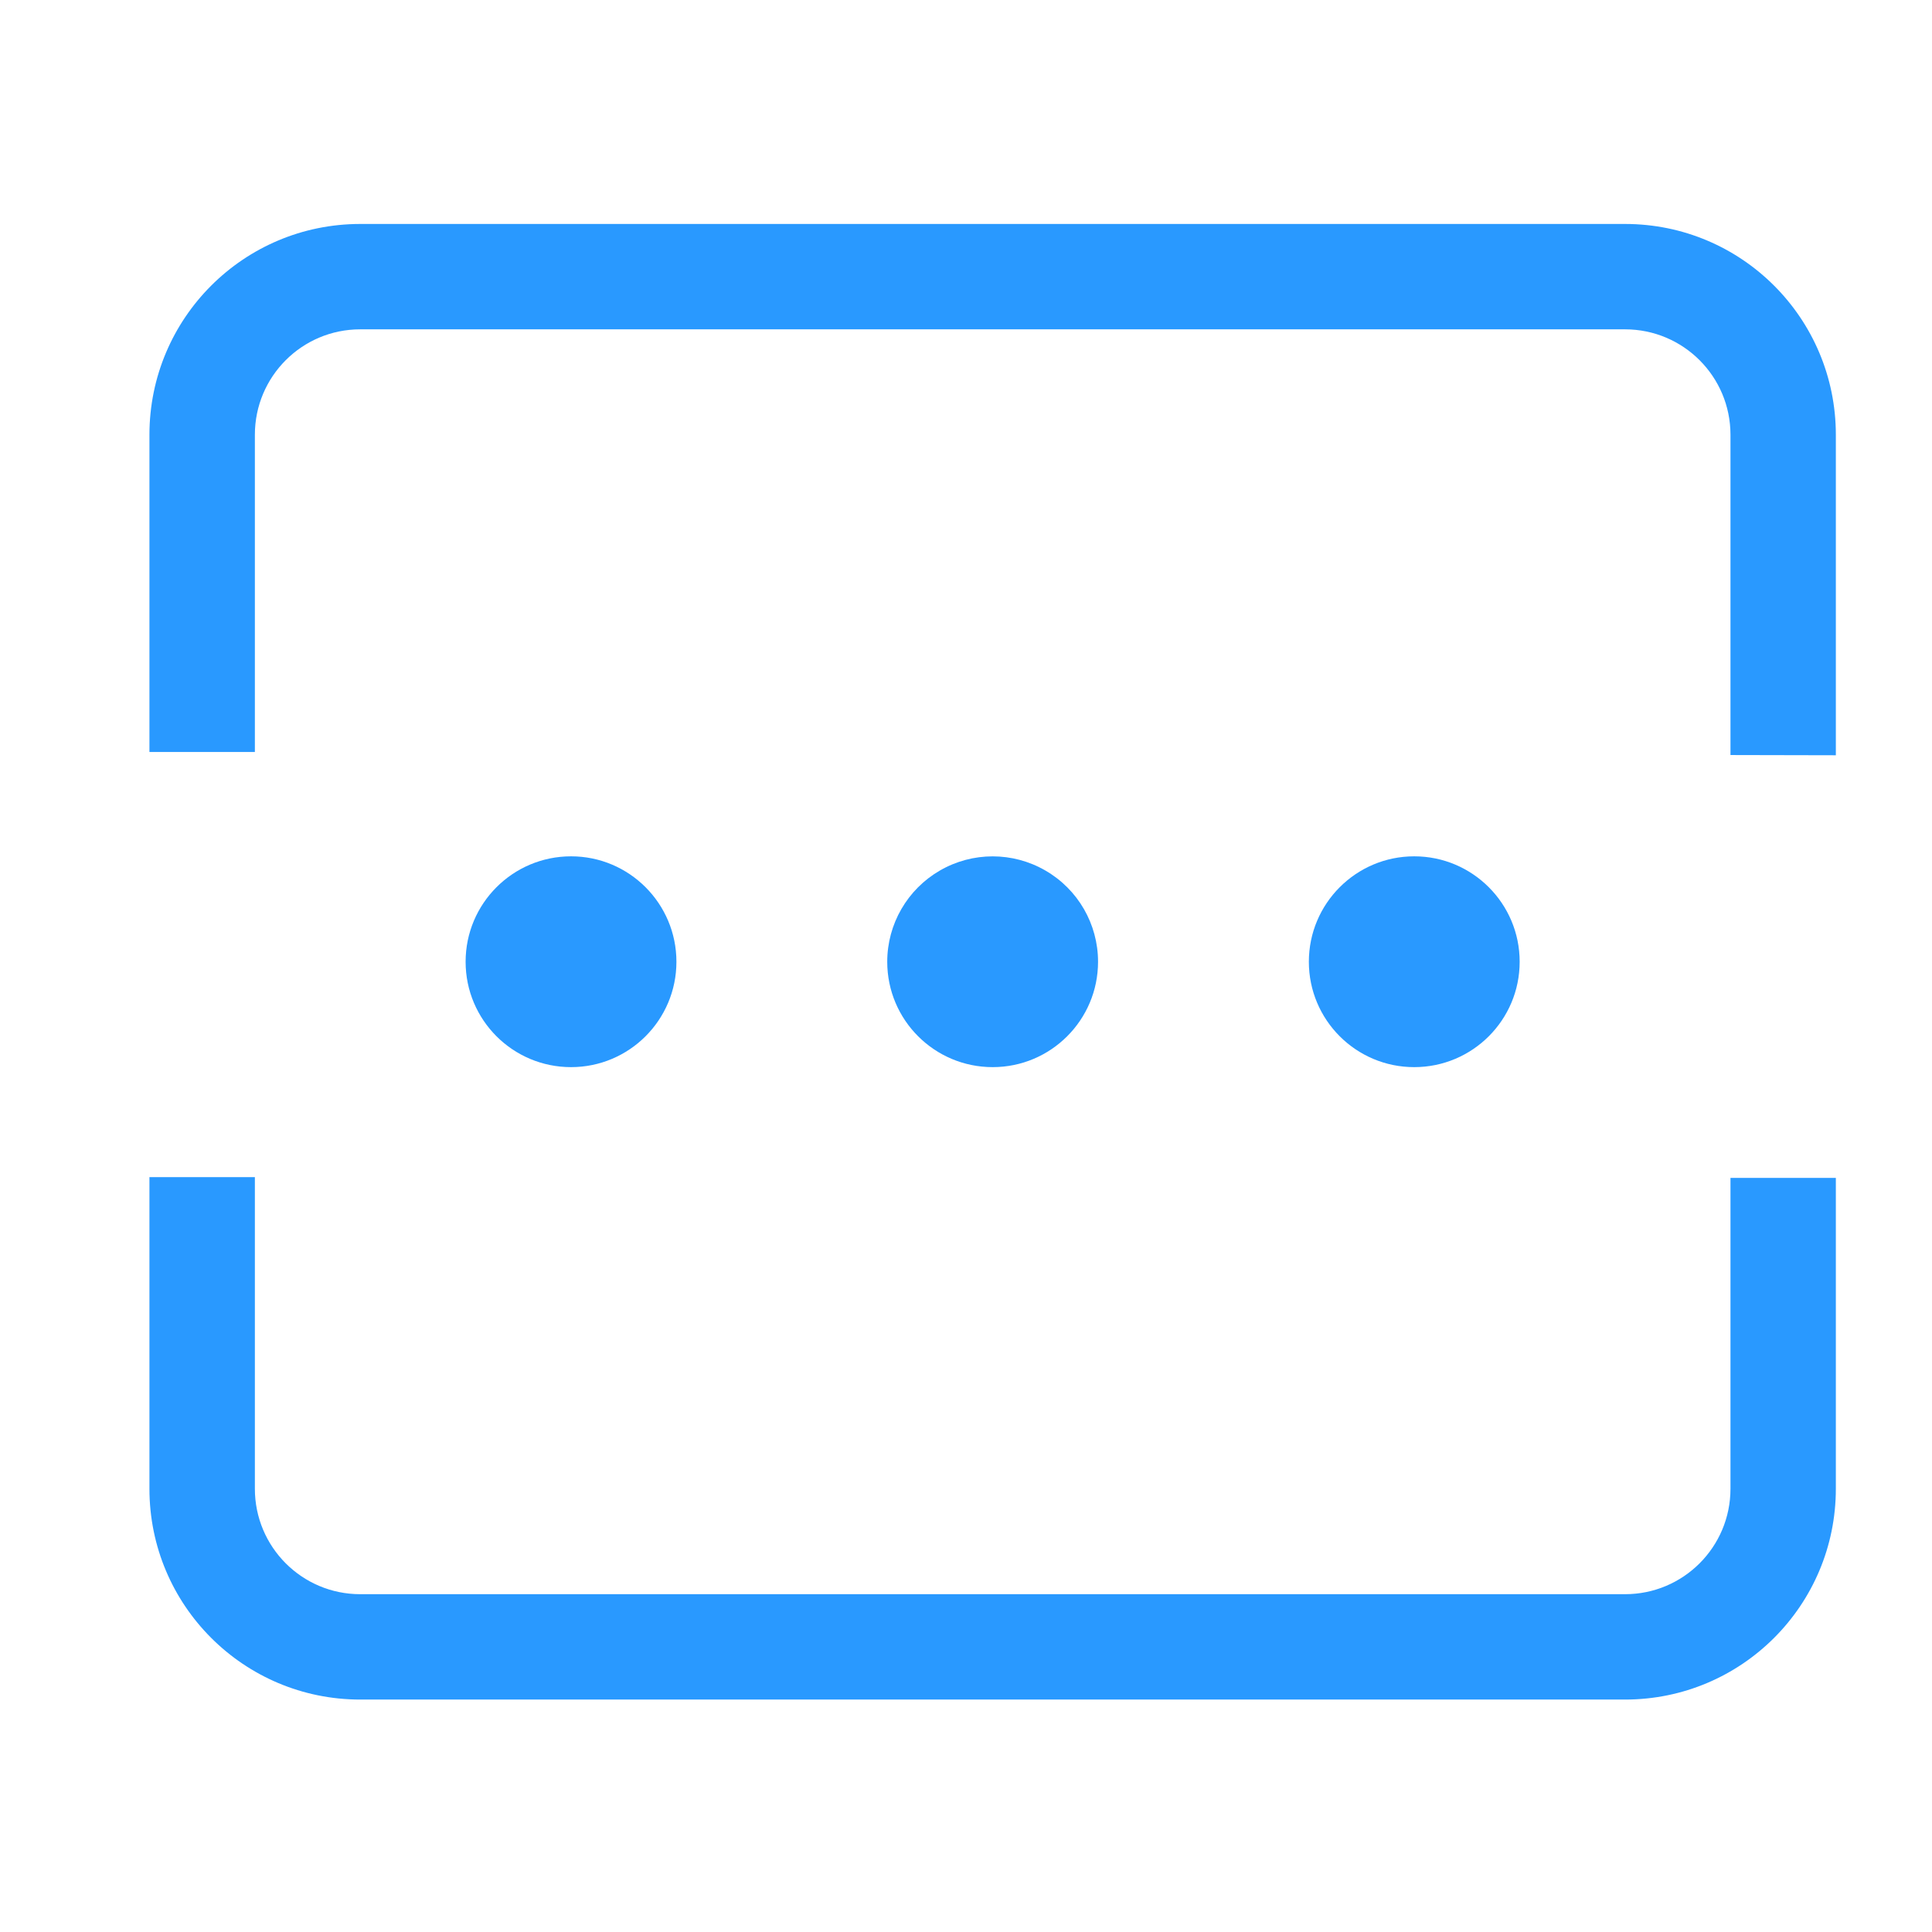
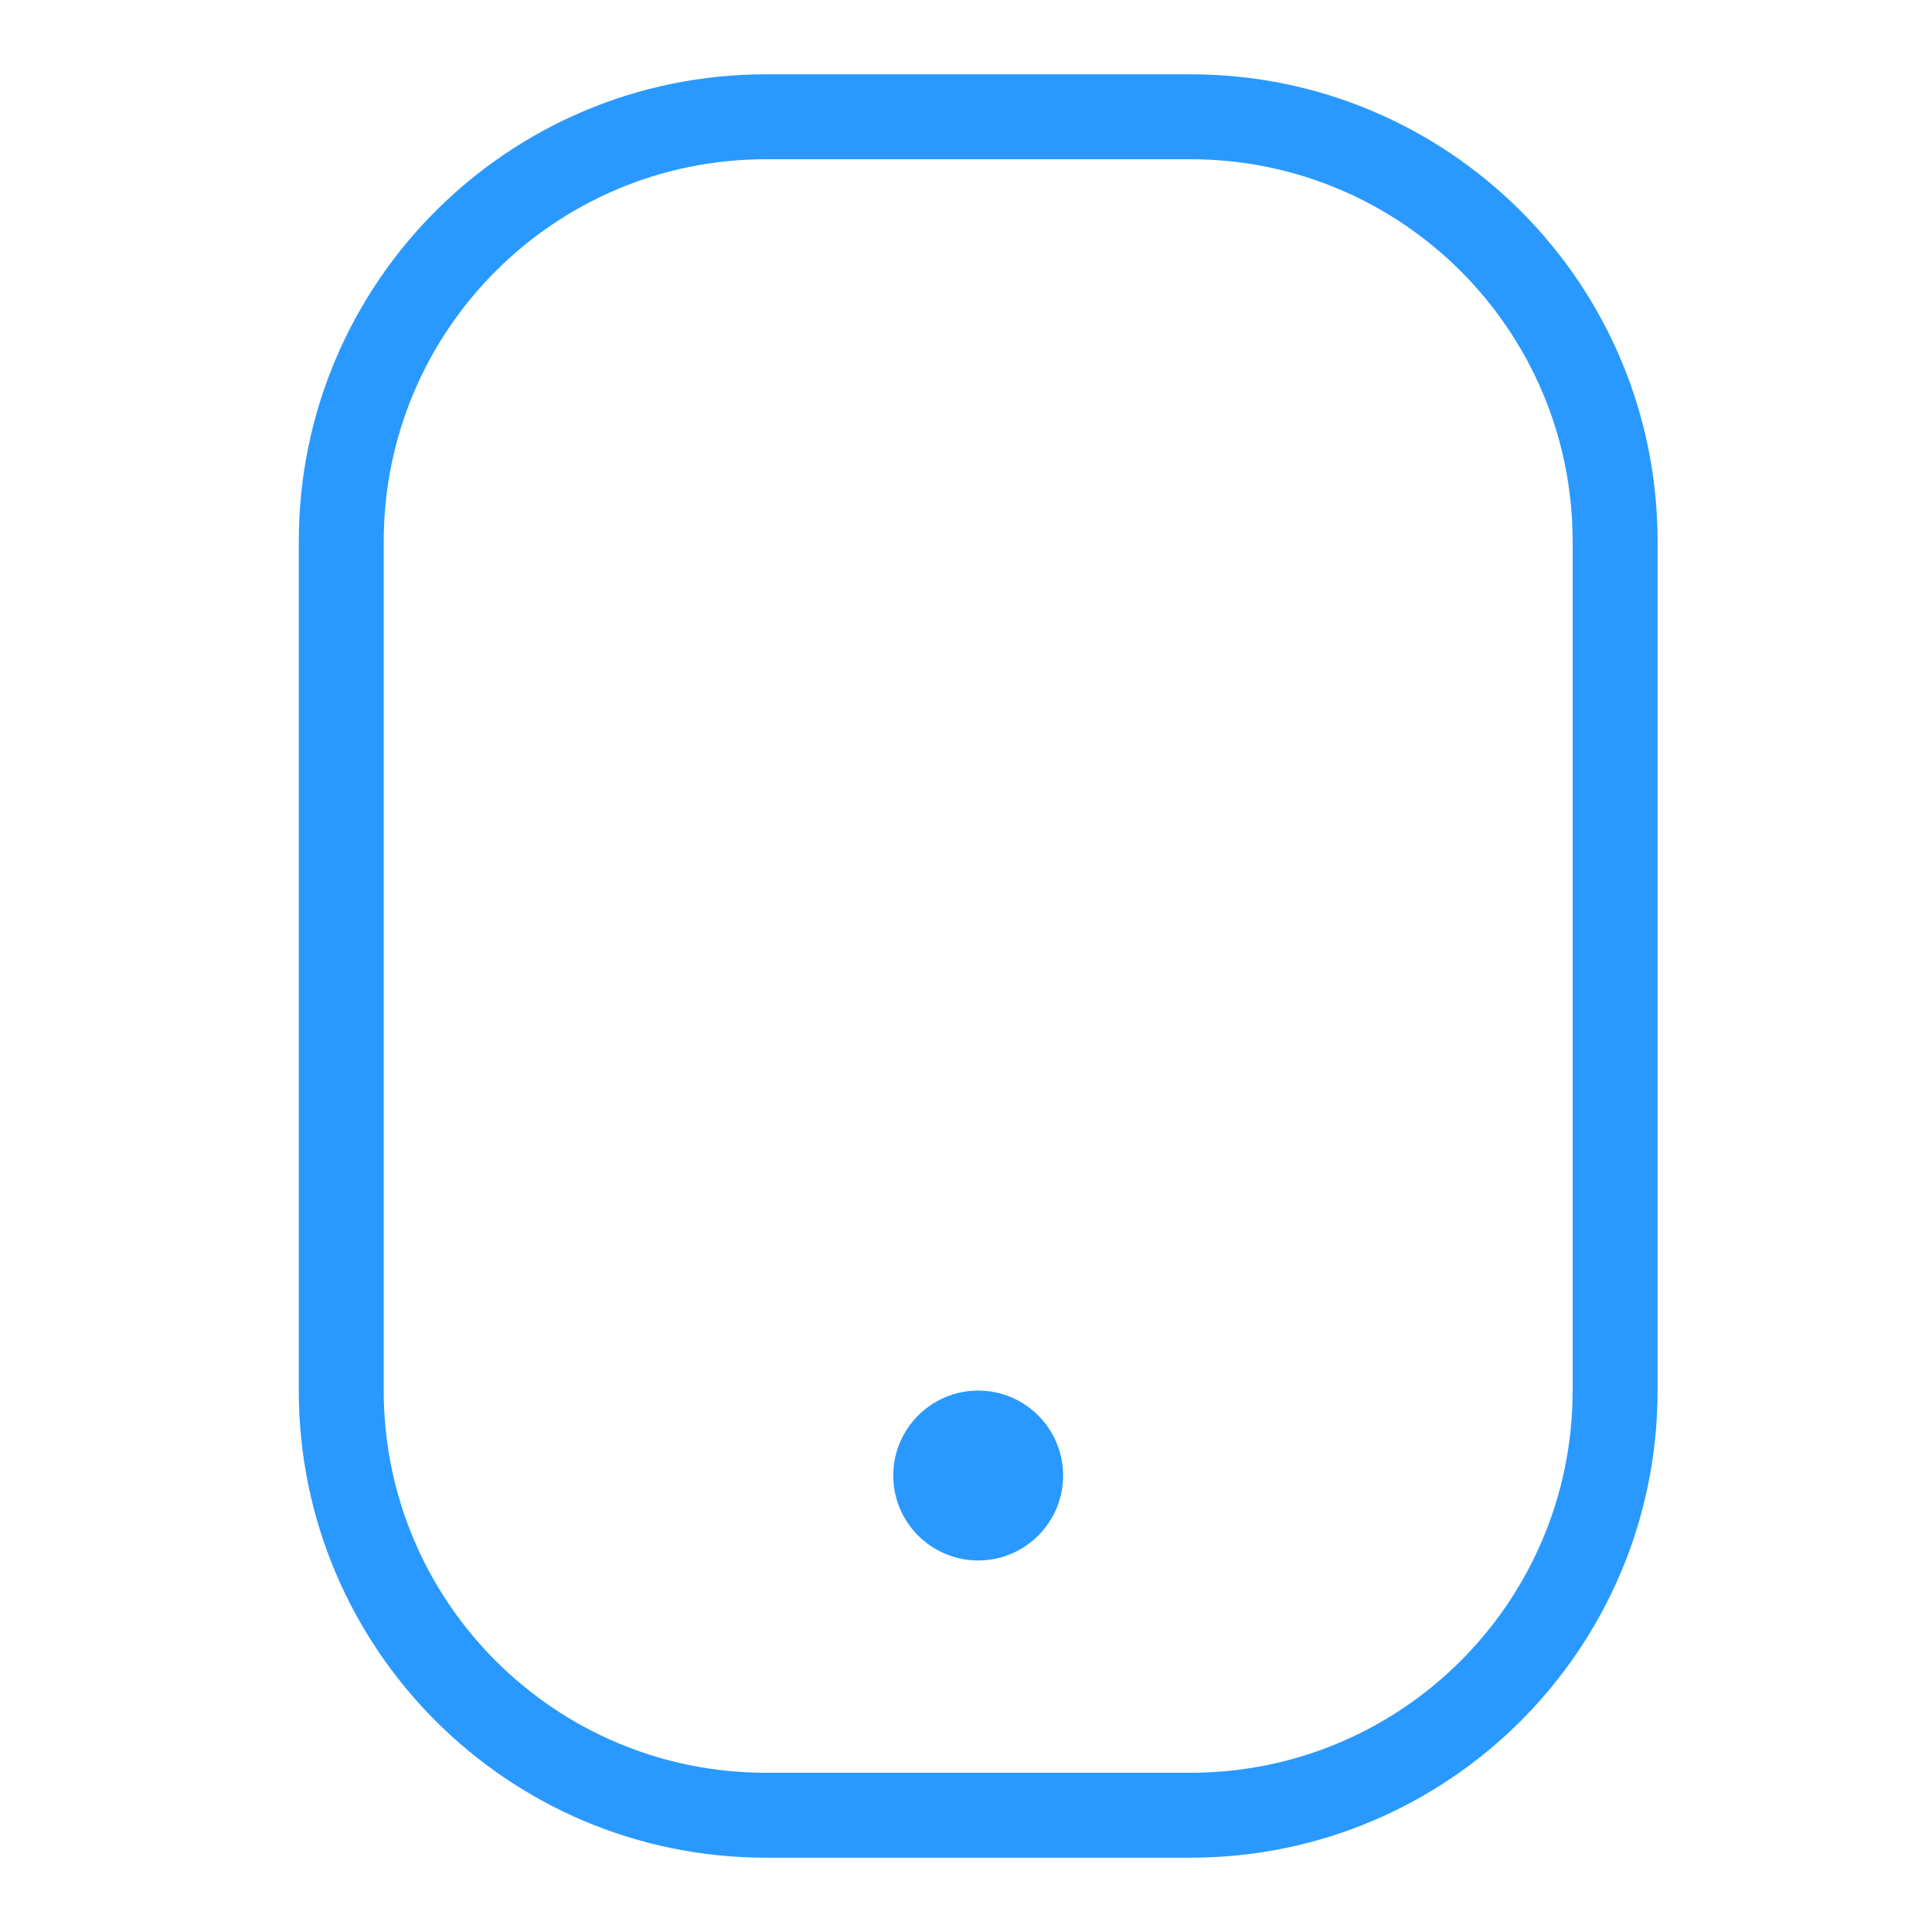
<svg xmlns="http://www.w3.org/2000/svg" width="26px" height="26px" viewBox="0 0 26 26" version="1.1">
  <g id="家政人员2" stroke="none" stroke-width="1" fill="none" fill-rule="evenodd">
-     <g id="验证码" transform="translate(2, 3)" fill="#2999FF" fill-rule="nonzero">
-       <path d="M1.43,12.841 L1.43,17.035 C1.43,17.819 2.064,18.454 2.848,18.454 L19.869,18.454 C20.653,18.454 21.288,17.819 21.288,17.035 L21.288,12.852 L22.706,12.852 L22.706,17.035 C22.706,18.603 21.437,19.872 19.869,19.872 L2.848,19.872 C1.28,19.872 0.011,18.603 0.011,17.035 L0.011,12.841 L1.43,12.841 L1.43,12.841 Z M21.288,7.161 L21.288,2.851 C21.288,2.067 20.653,1.432 19.869,1.432 L2.848,1.432 C2.064,1.432 1.43,2.067 1.43,2.851 L1.43,7.12 L0.011,7.12 L0.011,2.851 C0.011,1.283 1.28,0.014 2.848,0.014 L19.869,0.014 C21.437,0.014 22.706,1.283 22.706,2.851 L22.706,7.164 L21.288,7.161 L21.288,7.161 Z" id="形状" />
-       <path d="M4.266,9.943 C4.266,10.726 4.901,11.361 5.685,11.361 C6.468,11.361 7.103,10.726 7.103,9.943 C7.103,9.16 6.468,8.524 5.685,8.524 C4.901,8.524 4.266,9.16 4.266,9.943 Z" id="路径" />
-       <path d="M9.94,9.943 C9.94,10.726 10.575,11.361 11.359,11.361 C12.142,11.361 12.777,10.726 12.777,9.943 C12.777,9.436 12.507,8.968 12.068,8.715 C11.629,8.461 11.088,8.461 10.649,8.715 C10.211,8.968 9.94,9.436 9.94,9.943 L9.94,9.943 Z" id="路径" />
-       <path d="M15.614,9.943 C15.614,10.726 16.249,11.361 17.032,11.361 C17.816,11.361 18.451,10.726 18.451,9.943 C18.451,9.16 17.816,8.524 17.032,8.524 C16.249,8.524 15.614,9.16 15.614,9.943 L15.614,9.943 Z" id="路径" />
+     <g id="手机" transform="translate(4, 1)" fill="#2999FF" fill-rule="nonzero">
+       <path d="M12.021,24 L6.307,24 C2.835,24 0.021,21.186 0.021,17.714 L0.021,6.286 C0.021,2.814 2.835,0 6.307,0 L12.021,0 C15.493,0 18.307,2.814 18.307,6.286 L18.307,17.714 C18.307,21.186 15.493,24 12.021,24 Z M6.307,1.143 C3.467,1.143 1.164,3.445 1.164,6.286 L1.164,17.714 C1.164,20.555 3.467,22.857 6.307,22.857 L12.021,22.857 C14.862,22.857 17.164,20.555 17.164,17.714 L17.164,6.286 C17.164,3.445 14.862,1.143 12.021,1.143 L6.307,1.143 Z" id="形状" />
+       <path d="M8.021,18.857 C8.021,19.488 8.533,20 9.164,20 C9.795,20 10.307,19.488 10.307,18.857 C10.307,18.226 9.795,17.714 9.164,17.714 C8.533,17.714 8.021,18.226 8.021,18.857 L8.021,18.857 Z" id="路径" />
    </g>
  </g>
</svg>
